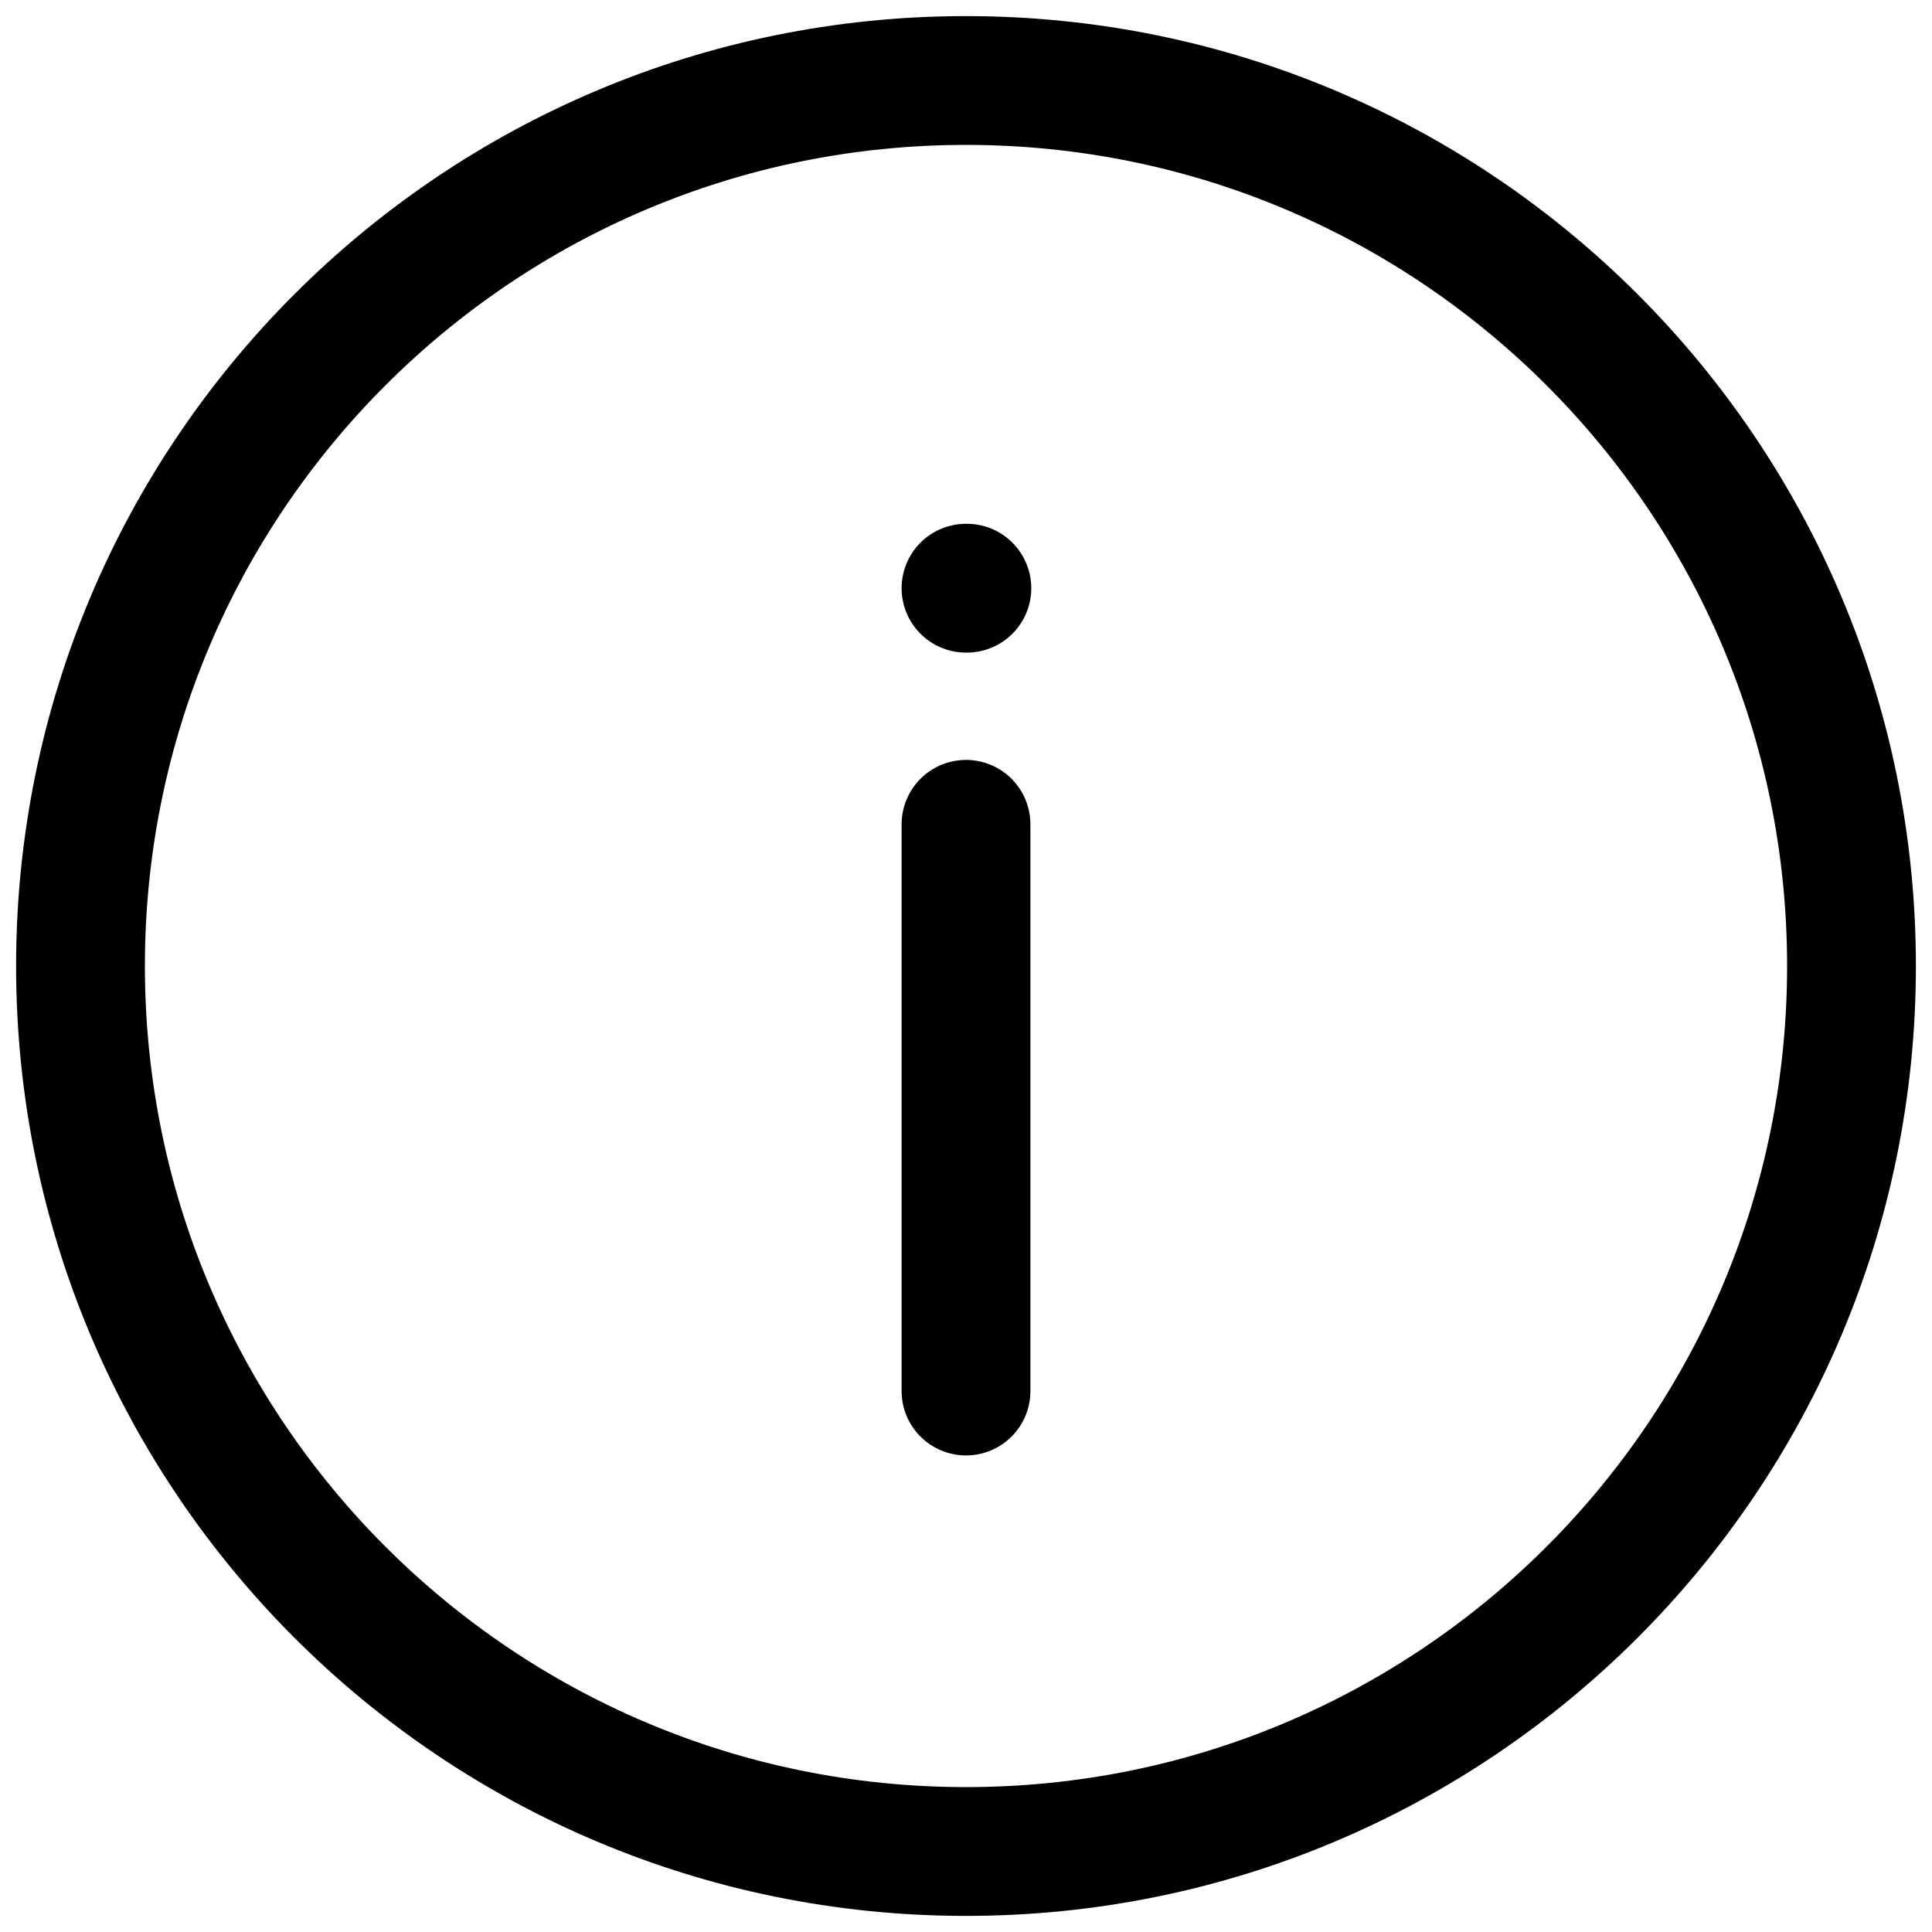
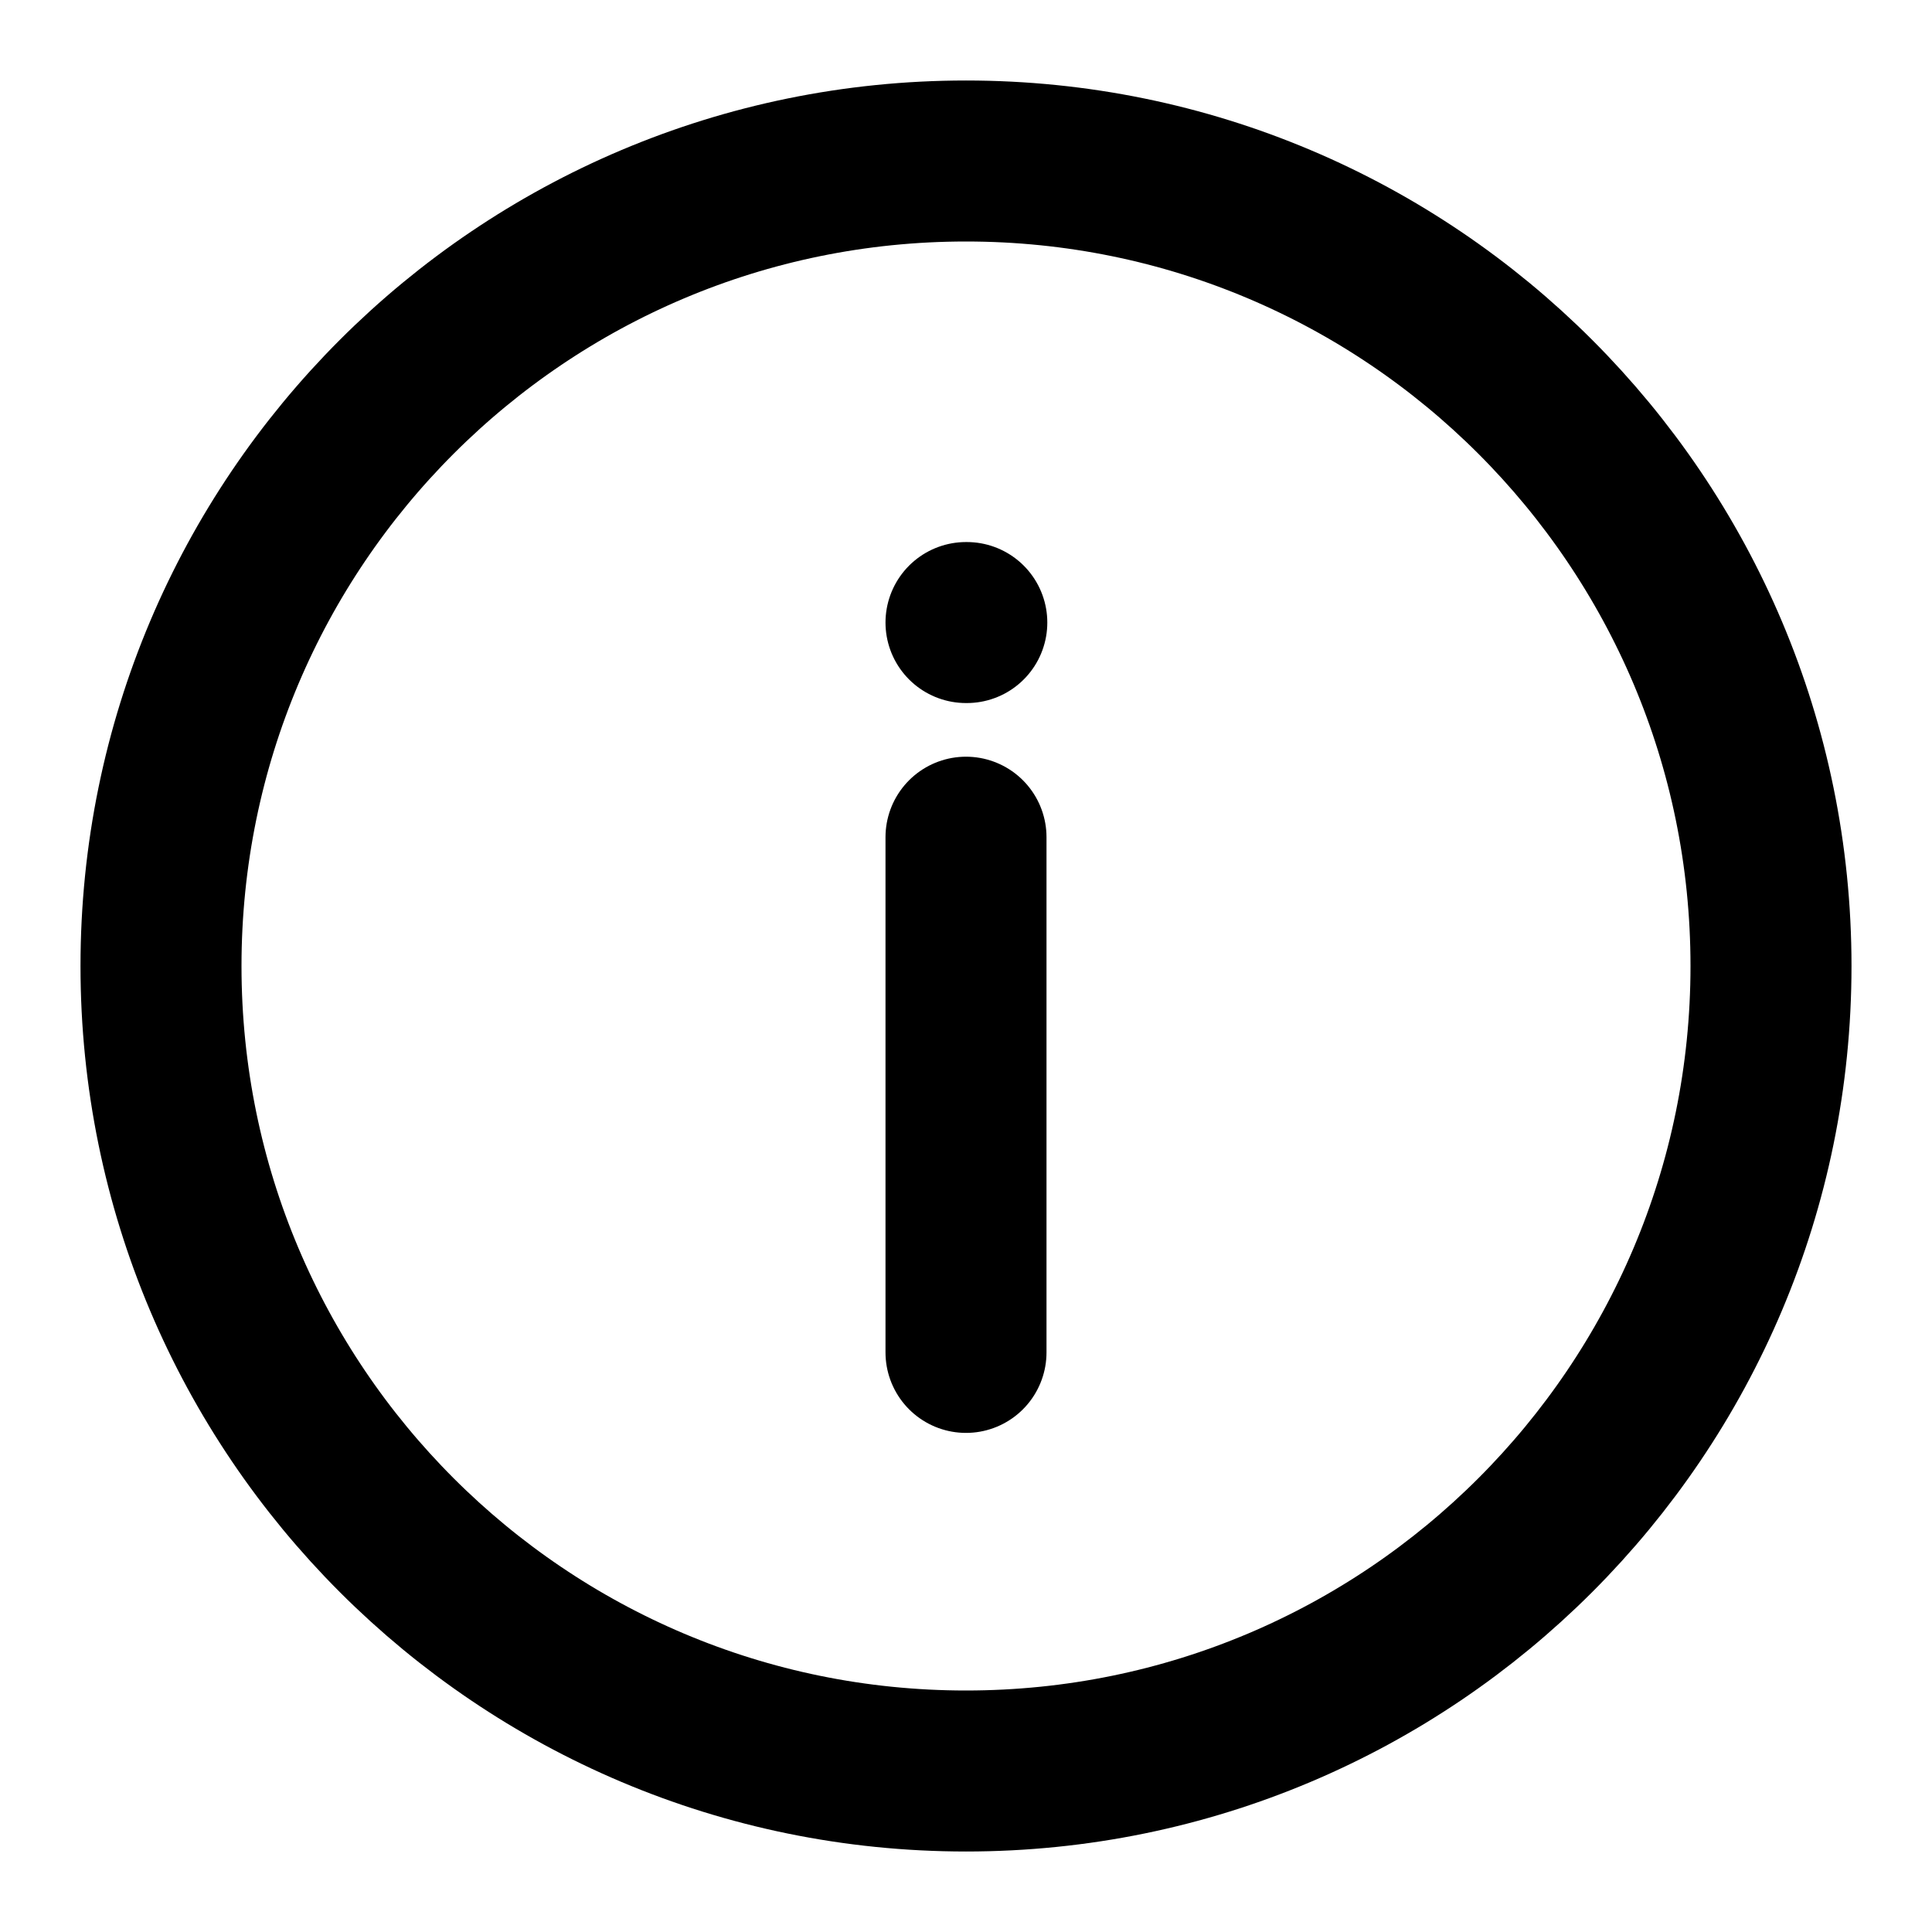
- <svg xmlns="http://www.w3.org/2000/svg" width="60" height="60" viewBox="0 0 60 60" fill="none">
-   <path d="M30 57.5C45.188 57.5 57.5 45.188 57.5 30C57.5 14.812 45.188 2.5 30 2.5C14.812 2.5 2.5 14.812 2.5 30C2.5 45.188 14.812 57.5 30 57.5Z" stroke="black" stroke-width="4" stroke-linecap="round" stroke-linejoin="round" />
-   <path d="M30 43.2V25.6" stroke="black" stroke-width="4" stroke-linecap="round" stroke-linejoin="round" />
-   <path d="M30 18.267H30.027" stroke="black" stroke-width="4" stroke-linecap="round" stroke-linejoin="round" />
+ <svg xmlns="http://www.w3.org/2000/svg" width="48" height="48" viewBox="0 0 48 48" fill="none">
+   <path d="M24 44C35.046 44 44 35.046 44 24C44 12.954 35.046 4 24 4C12.954 4 4 12.954 4 24C4 35.046 12.954 44 24 44Z" stroke="black" stroke-width="4" stroke-linecap="round" stroke-linejoin="round" />
+   <path d="M24 33.6V20.8" stroke="black" stroke-width="4" stroke-linecap="round" stroke-linejoin="round" />
+   <path d="M24 15.467H24.02" stroke="black" stroke-width="4" stroke-linecap="round" stroke-linejoin="round" />
</svg>
